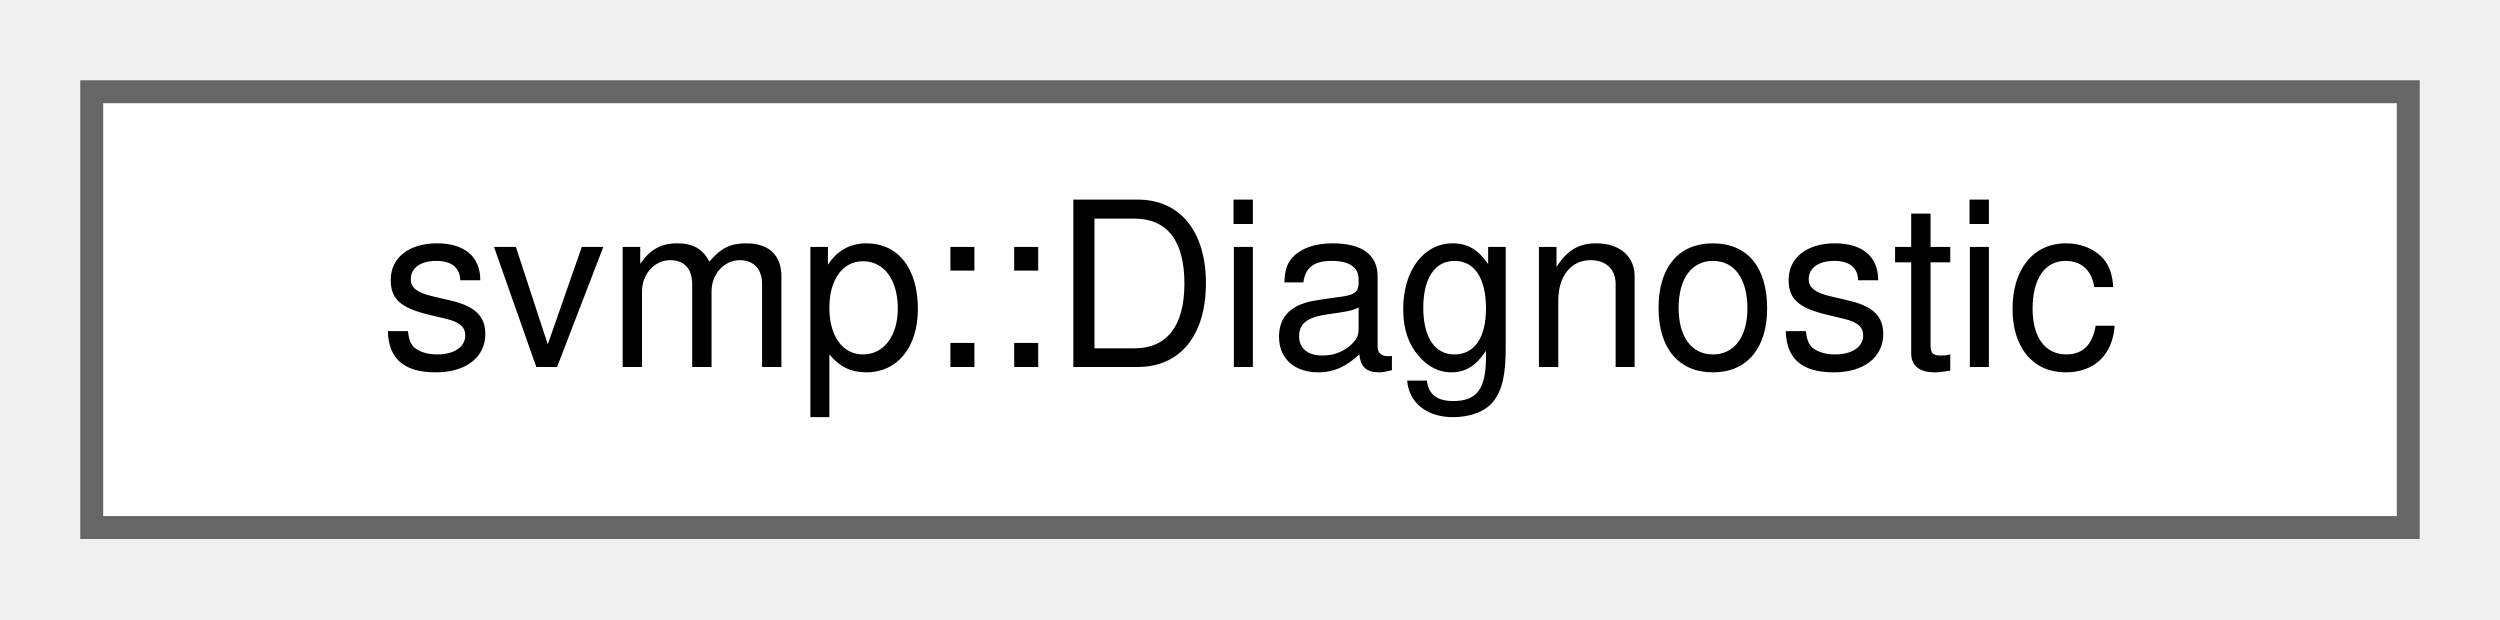
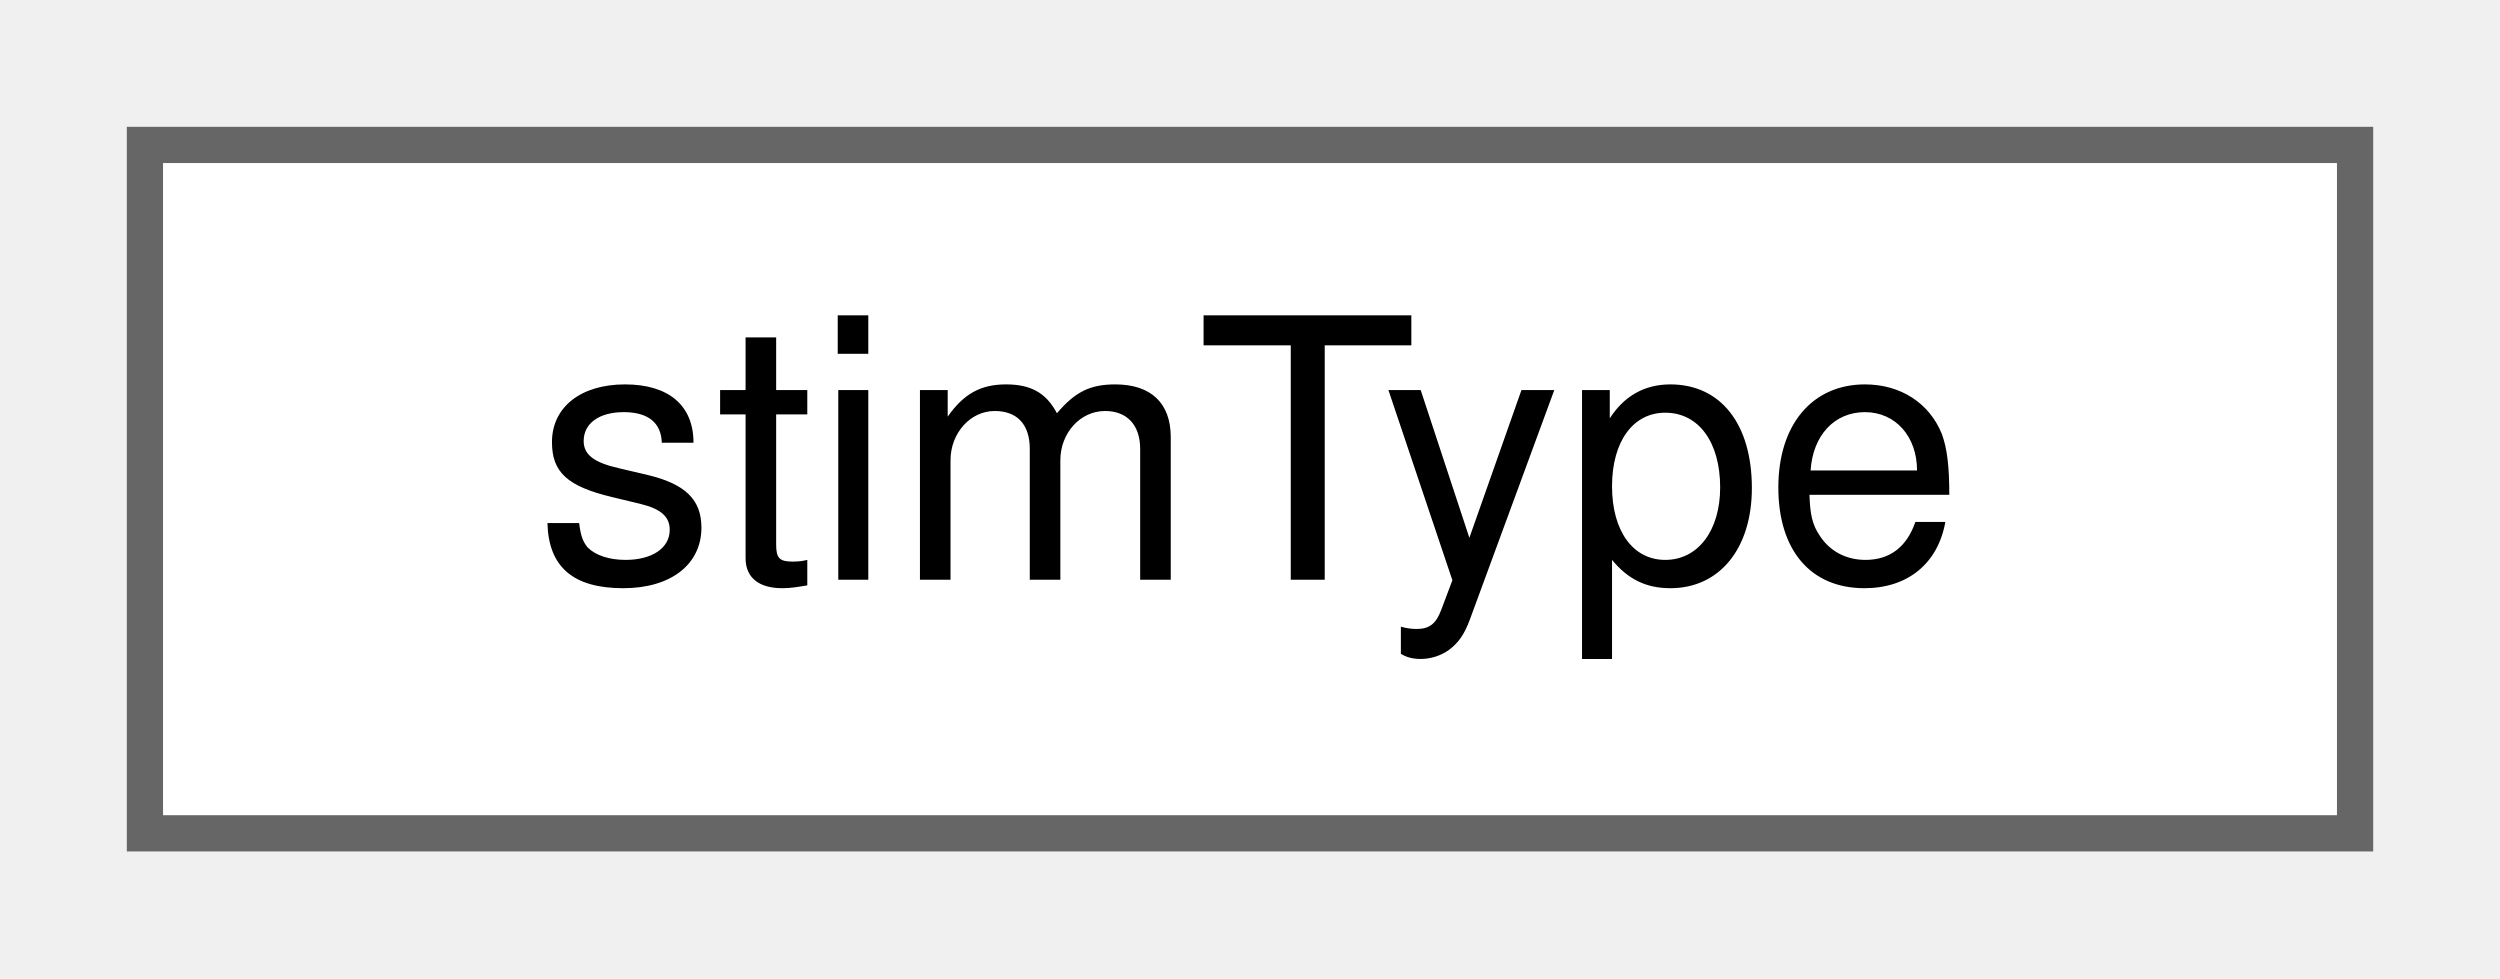
- <svg xmlns="http://www.w3.org/2000/svg" xmlns:xlink="http://www.w3.org/1999/xlink" width="109pt" height="27pt" viewBox="0.00 0.00 109.00 27.00">
+ <svg xmlns="http://www.w3.org/2000/svg" xmlns:xlink="http://www.w3.org/1999/xlink" width="69pt" height="27pt" viewBox="0.00 0.00 69.00 27.00">
  <g id="graph0" class="graph" transform="scale(1 1) rotate(0) translate(4 23)">
    <g id="Node000000" class="node">
      <g id="a_Node000000">
-         <a xlink:href="classsvmp_1_1_diagnostic.html" target="_top" xlink:title="A diagnostic message bundled with the source location where it was written.">
-           <polygon fill="white" stroke="#666666" points="101,-19 0,-19 0,0 101,0 101,-19" />
-           <text text-anchor="middle" x="50.5" y="-7" font-family="Helvetica,sans-Serif" font-size="10.00">svmp::Diagnostic</text>
+         <a xlink:href="classstim_type.html" target="_top" xlink:title="External stimulus type.">
+           <polygon fill="white" stroke="#666666" points="61,-19 0,-19 0,0 61,0 61,-19" />
+           <text text-anchor="middle" x="30.5" y="-7" font-family="Helvetica,sans-Serif" font-size="10.00">stimType</text>
        </a>
      </g>
    </g>
  </g>
</svg>
